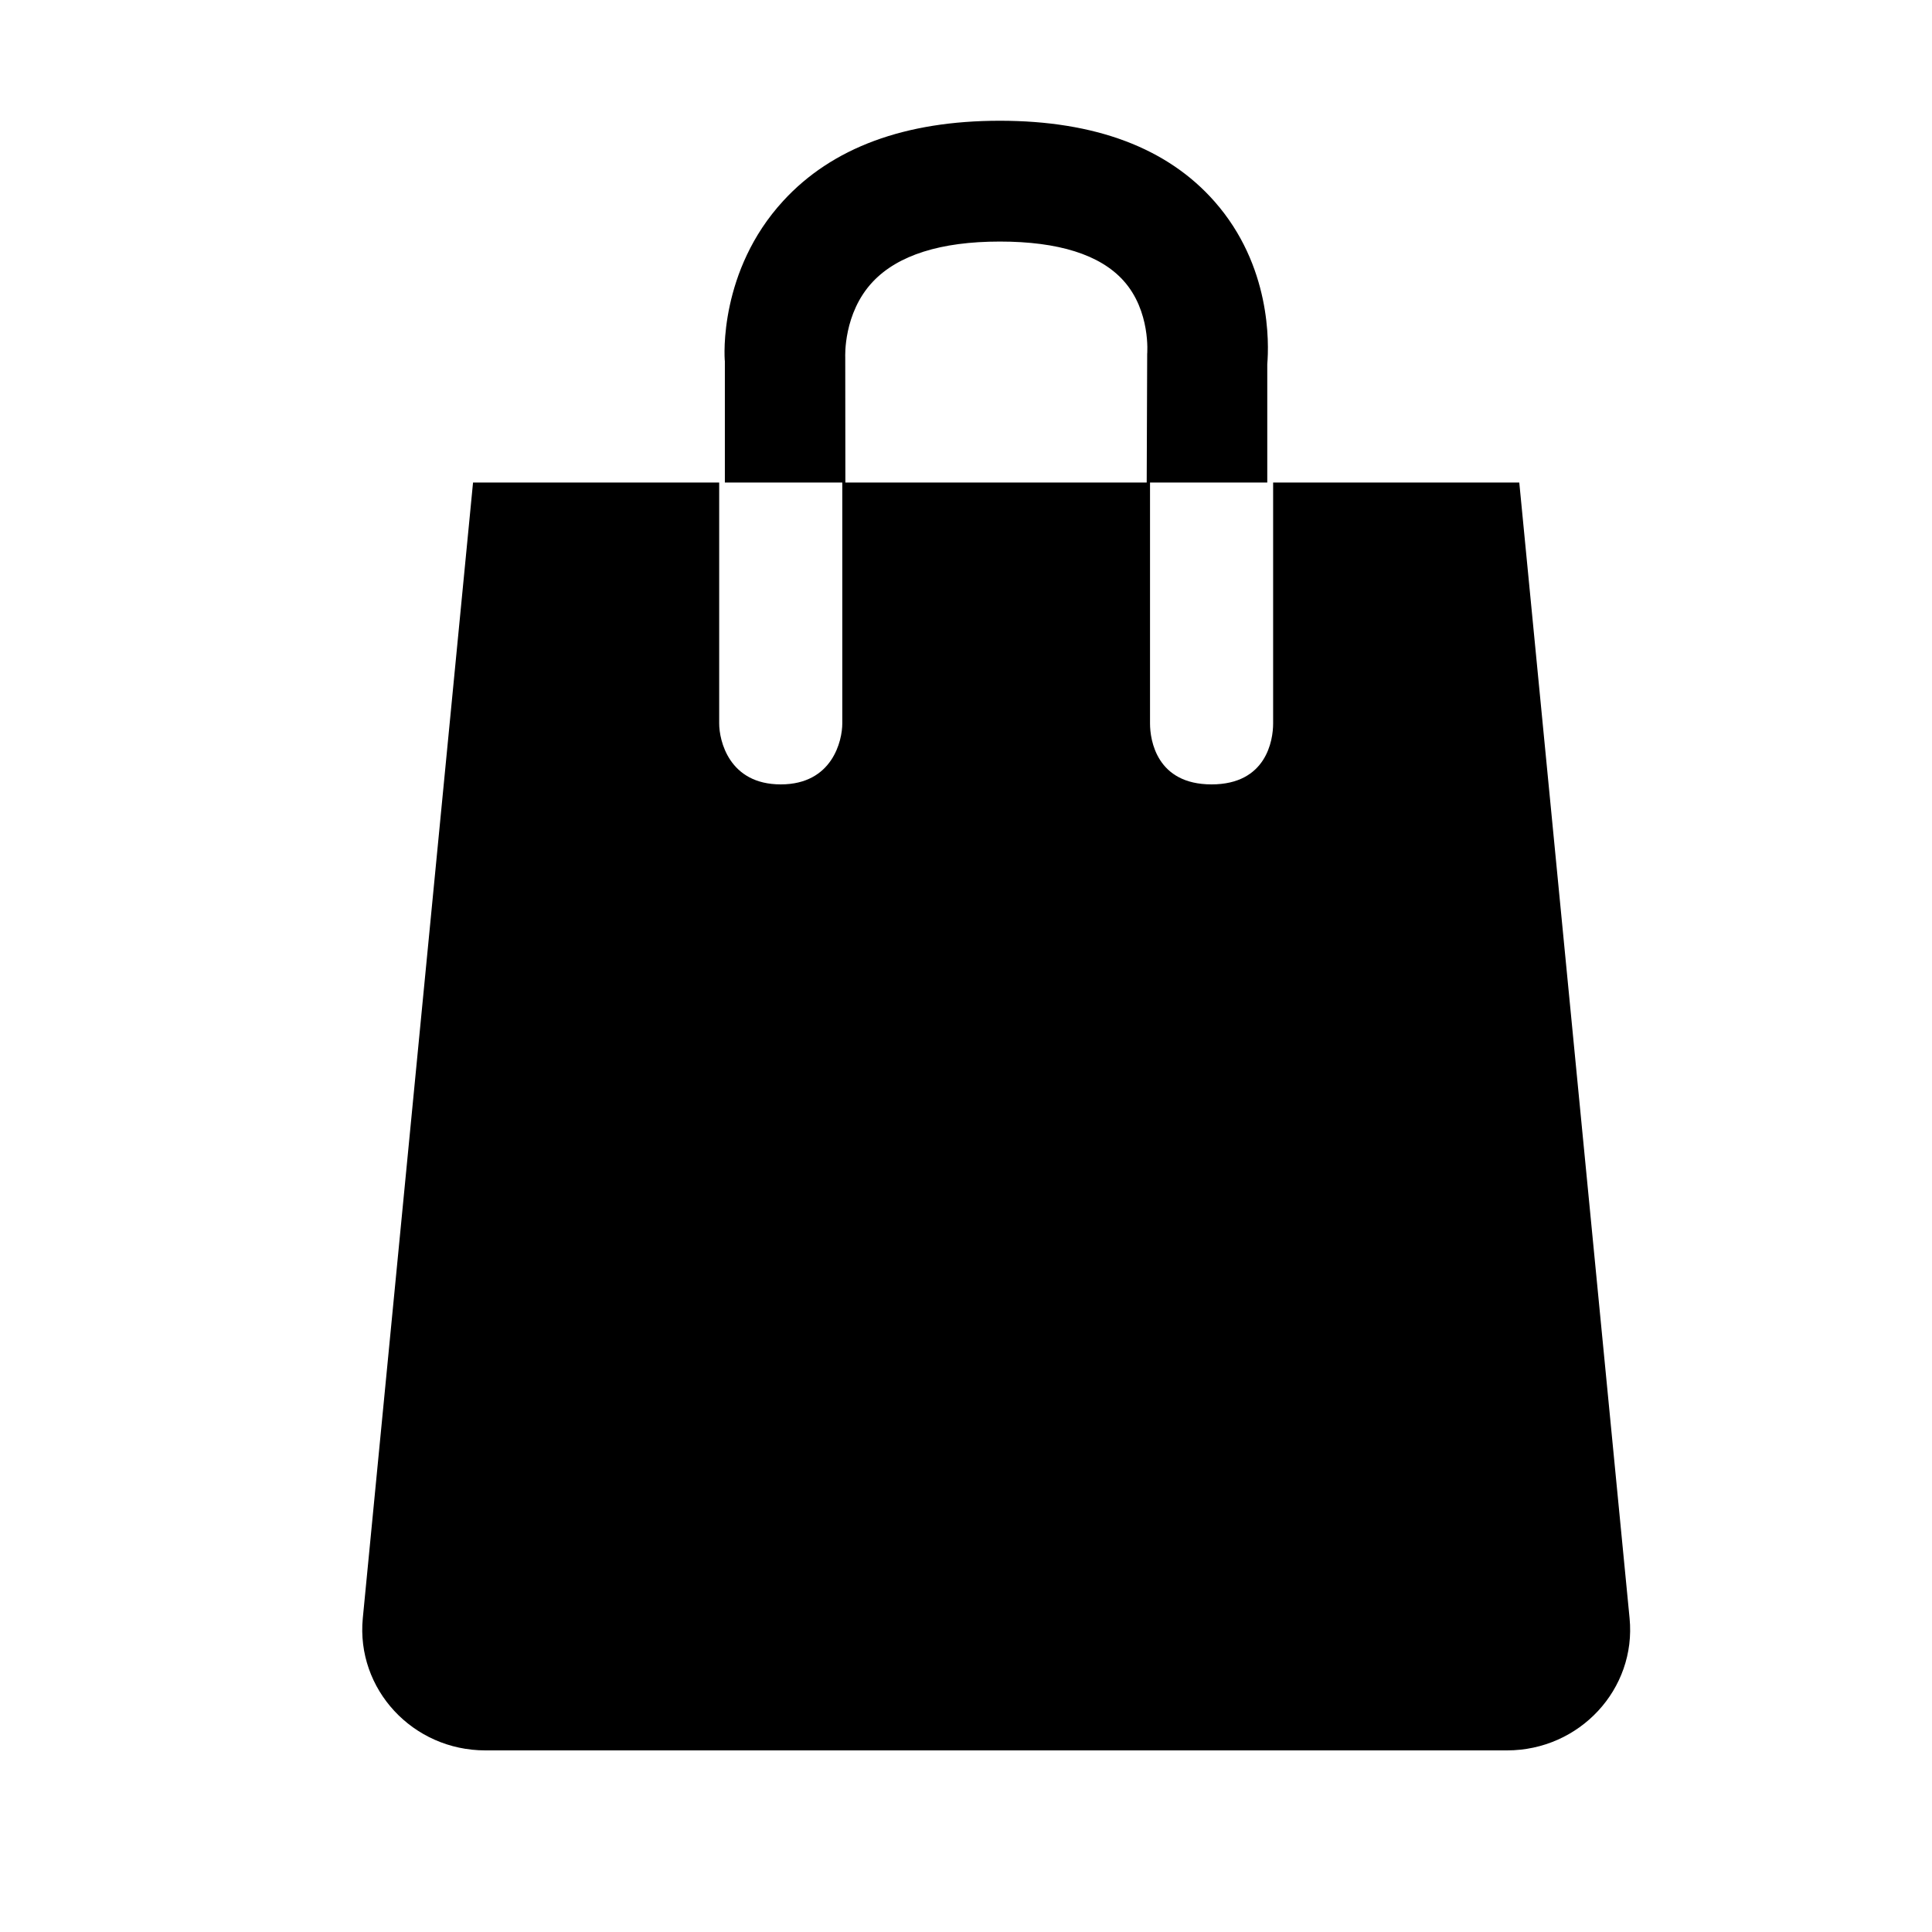
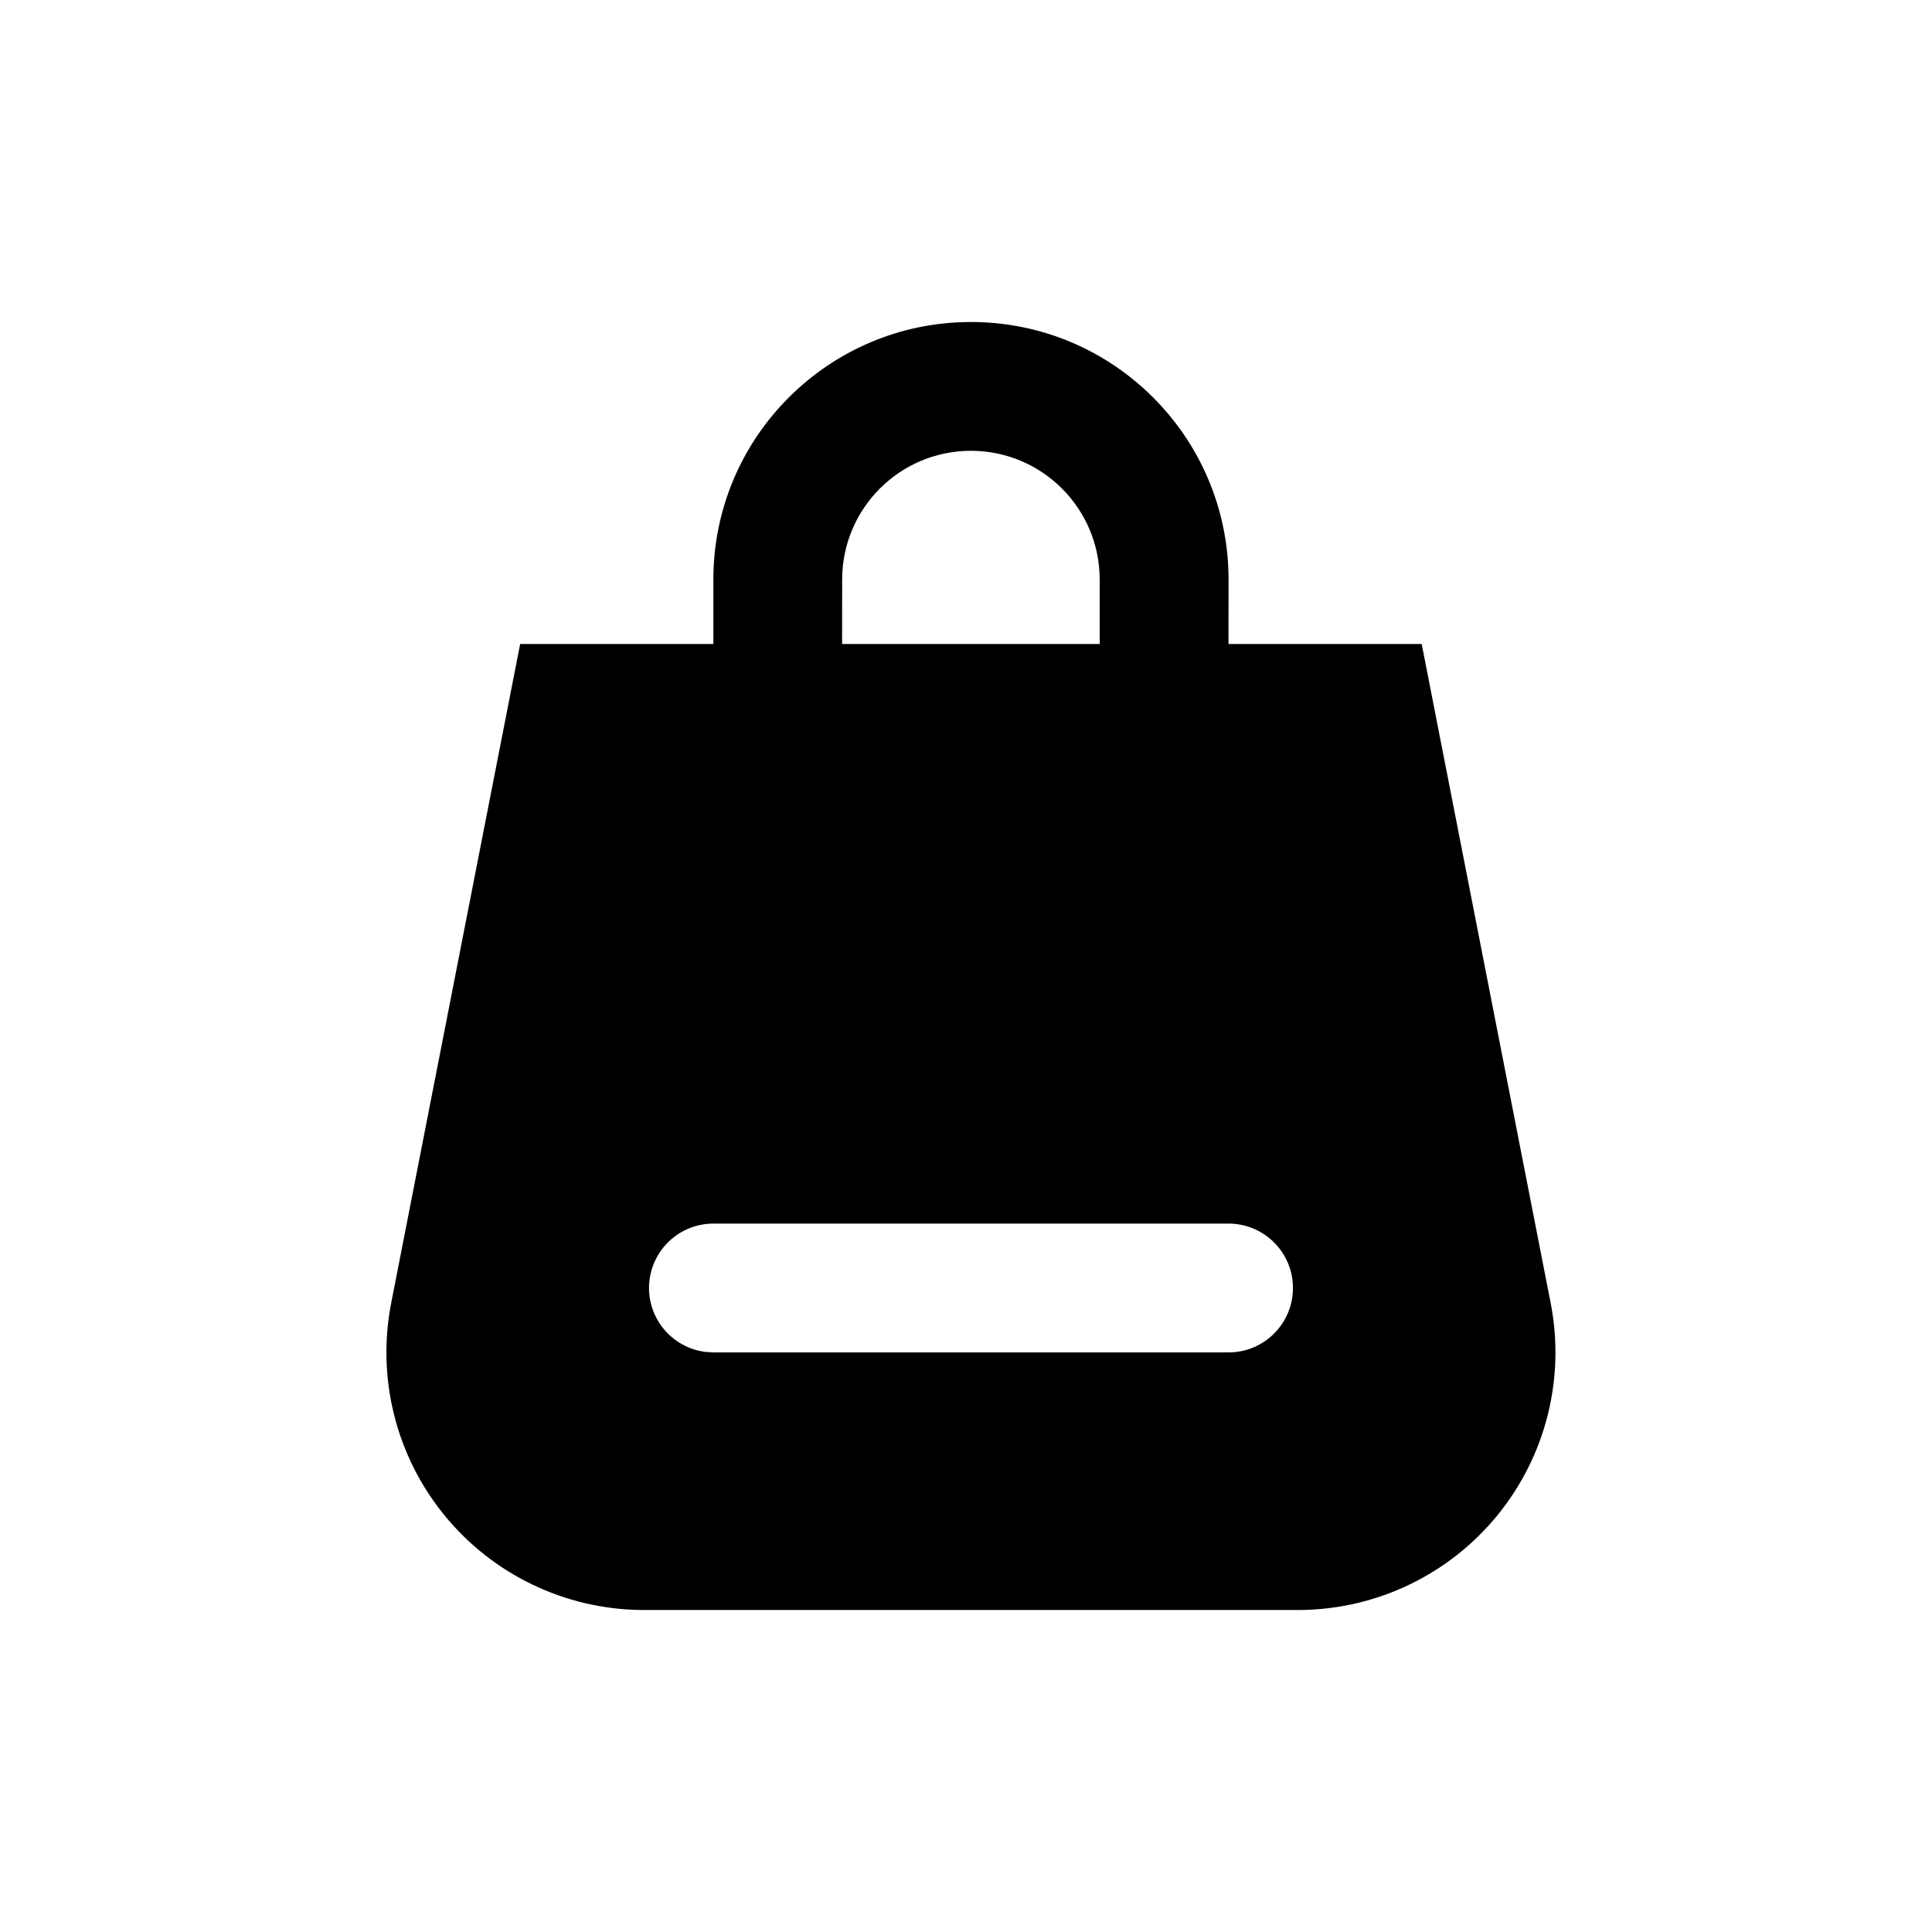
- <svg xmlns="http://www.w3.org/2000/svg" width="32" height="32" viewBox="0 0 32 32">
-   <path d="M14,5.918 C14,5.91 13.965,5.188 14.456,4.667 C14.872,4.226 15.581,4.001 16.56,4.001 C17.531,4.001 18.22,4.218 18.607,4.647 C19.063,5.151 19.001,5.863 19.001,5.863 L18.993,7.992 L20.99,7.992 L20.99,6.033 C21.019,5.685 21.054,4.401 20.116,3.337 C19.335,2.45 18.139,2 16.56,2 C14.988,2 13.782,2.446 12.974,3.326 C11.91,4.482 11.996,5.909 12.006,5.984 L12.006,7.992 L14.002,7.992 L14,5.918 Z M25.164,7.992 L21.087,7.992 L21.087,11.984 C21.087,12.261 20.976,12.992 20.067,12.992 C19.159,12.992 19.048,12.261 19.048,11.984 L19.048,7.992 L13.951,7.992 L13.951,11.984 C13.951,12.261 13.792,12.992 12.932,12.992 C12.071,12.992 11.912,12.261 11.912,11.984 L11.912,7.992 L7.835,7.992 L6.009,26.803 C5.896,27.977 6.836,28.992 8.039,28.992 L24.961,28.992 C26.163,28.992 27.105,27.977 26.991,26.803 L25.164,7.992 Z" />
+ <svg xmlns="http://www.w3.org/2000/svg" width="30" height="30" viewBox="0 0 30 30">
+   <path d="M15.077 5a4 4 0 014 4l-.001 1h3l2 10.22a4 4 0 01-3.88 4.78H9.957a4 4 0 01-3.88-4.78l2-10.22h3V9a4 4 0 014-4zm4 14h-8a1 1 0 00-.117 1.993l.117.007h8a1 1 0 100-2zm-4-12a2 2 0 00-2 2l-.001 1h4V9a2 2 0 00-2-2z" />
</svg>
